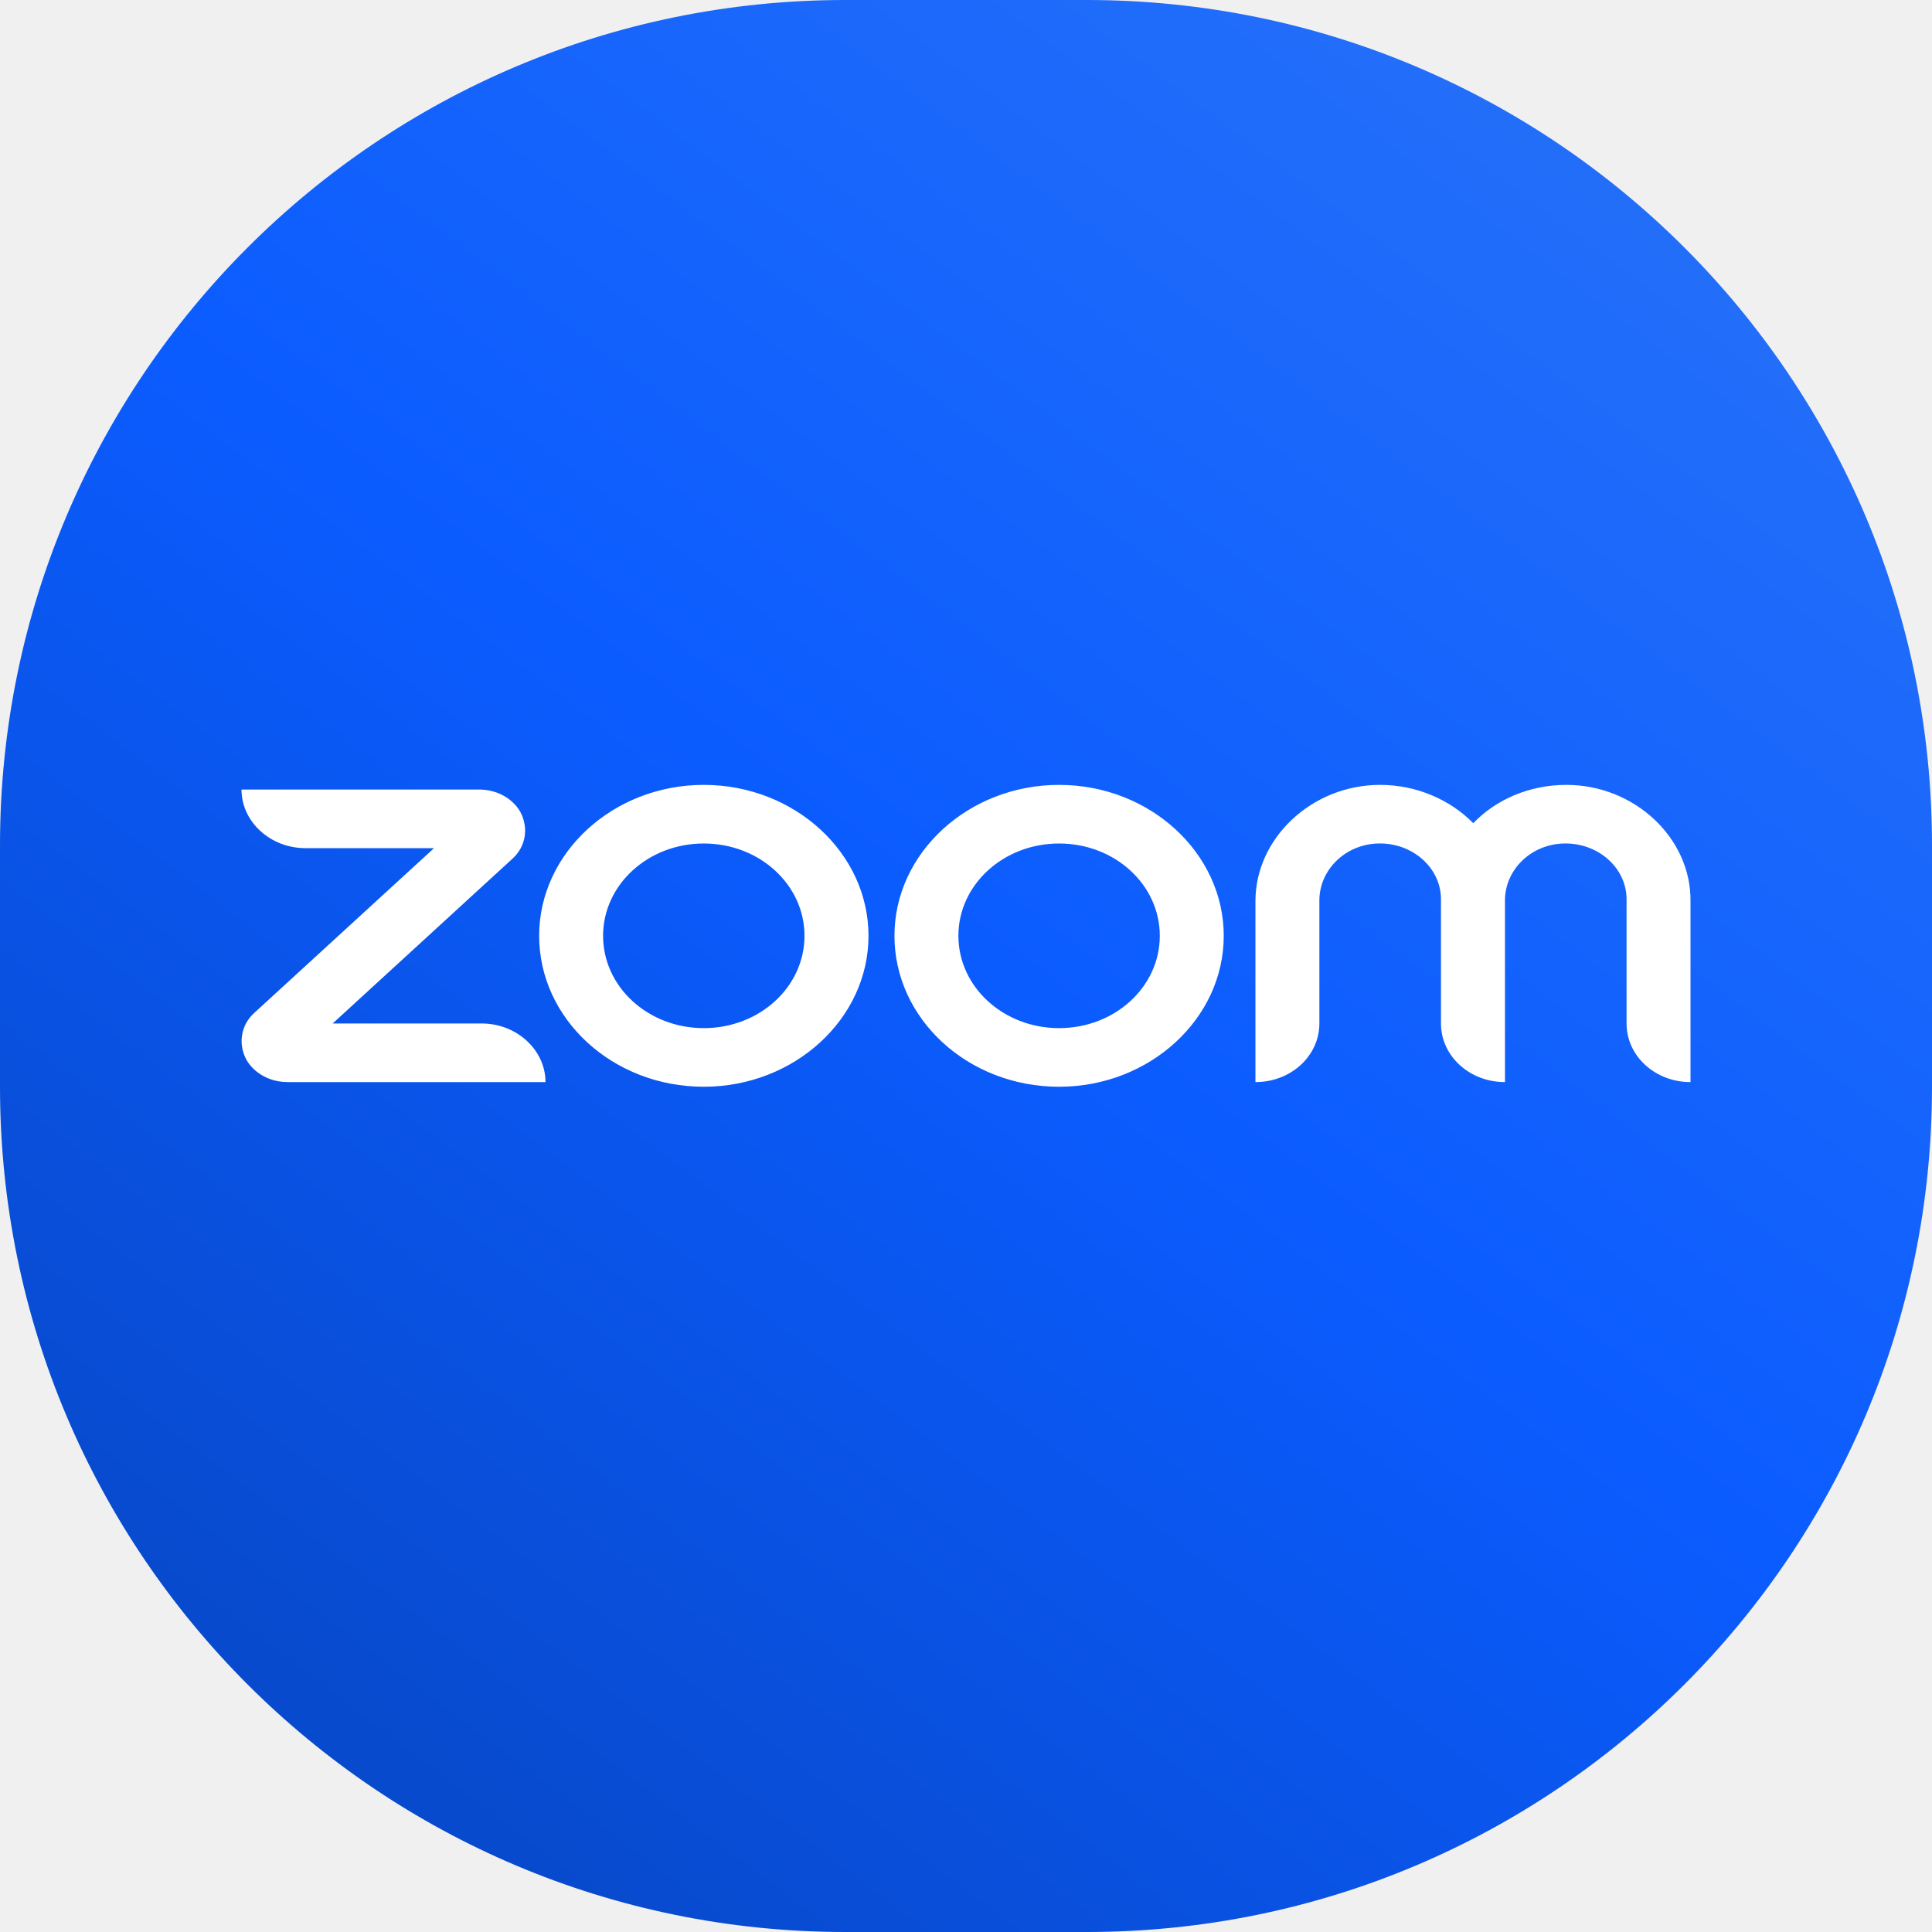
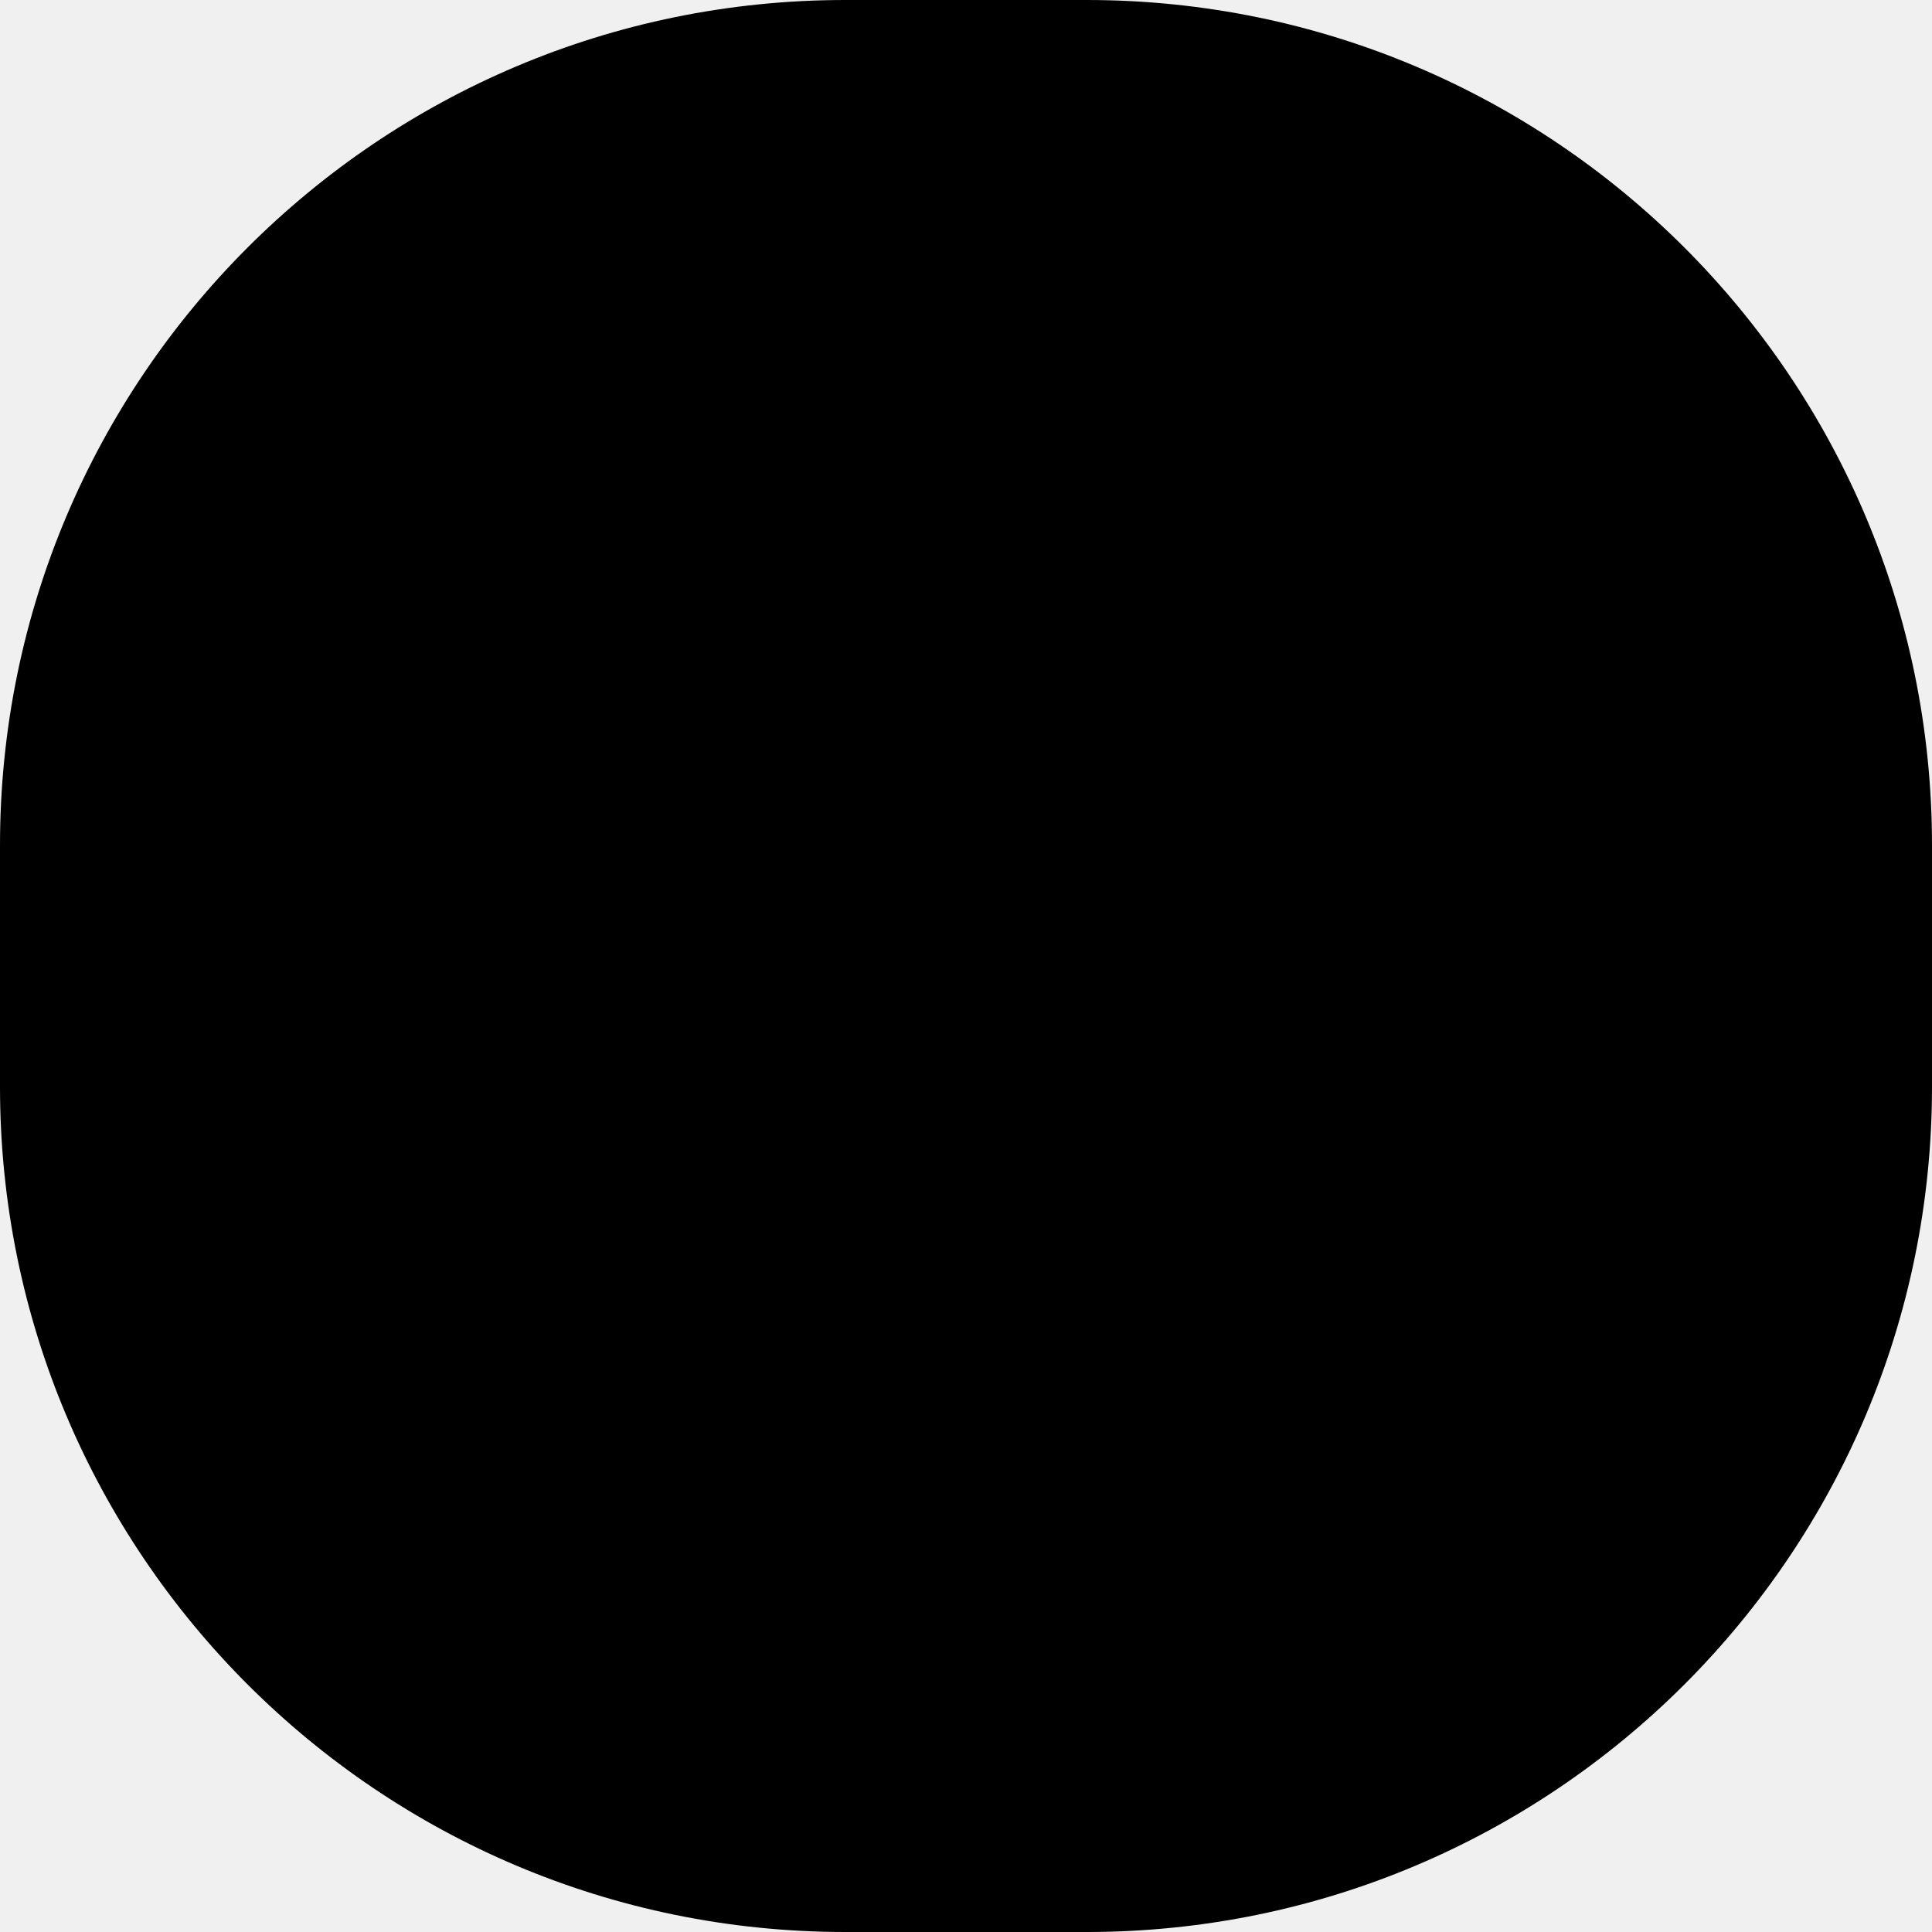
- <svg xmlns="http://www.w3.org/2000/svg" width="32" height="32" viewBox="0 0 32 32" fill="none">
-   <path d="M0 14C0 6.268 6.268 0 14 0H18C25.732 0 32 6.268 32 14V18C32 25.732 25.732 32 18 32H14C6.268 32 0 25.732 0 18V14Z" fill="url(#paint0_linear_32119_96)" />
-   <path d="M9.035 17.923H4.766C4.483 17.923 4.22 17.788 4.084 17.558C3.937 17.288 3.99 16.971 4.22 16.769L7.189 14.048H5.059C4.472 14.048 4 13.606 4 13.077H7.934C8.217 13.077 8.479 13.211 8.615 13.442C8.762 13.711 8.71 14.029 8.479 14.231L5.51 16.952H7.976C8.563 16.952 9.035 17.394 9.035 17.923ZM25.944 13C25.336 13 24.78 13.24 24.402 13.635C24.024 13.25 23.468 13 22.86 13C21.727 13 20.794 13.885 20.794 14.923V17.923C21.381 17.923 21.853 17.49 21.853 16.952V14.914C21.853 14.414 22.273 13.99 22.818 13.971C23.395 13.952 23.867 14.375 23.867 14.894V16.952C23.867 17.49 24.339 17.923 24.927 17.923V14.914C24.927 14.414 25.346 13.99 25.892 13.971C26.468 13.952 26.941 14.375 26.941 14.894V16.952C26.941 17.49 27.413 17.923 28 17.923V14.923C28.01 13.885 27.077 13 25.944 13ZM14.385 15.5C14.385 16.875 13.157 18 11.657 18C10.147 18 8.93 16.875 8.93 15.5C8.93 14.125 10.157 13 11.657 13C13.157 13 14.385 14.125 14.385 15.5ZM13.325 15.5C13.325 14.654 12.58 13.971 11.657 13.971C10.734 13.971 9.989 14.654 9.989 15.5C9.989 16.346 10.734 17.029 11.657 17.029C12.58 17.029 13.325 16.346 13.325 15.5ZM20.269 15.5C20.269 16.875 19.042 18 17.542 18C16.031 18 14.815 16.875 14.815 15.5C14.815 14.125 16.042 13 17.542 13C19.042 13 20.269 14.125 20.269 15.5ZM19.21 15.5C19.21 14.654 18.465 13.971 17.542 13.971C16.619 13.971 15.874 14.654 15.874 15.5C15.874 16.346 16.619 17.029 17.542 17.029C18.465 17.029 19.21 16.346 19.21 15.5Z" fill="white" />
+ <svg xmlns="http://www.w3.org/2000/svg" viewBox="0 0 32 32">
+   <path d="M0 14C0 6.268 6.268 0 14 0H18C25.732 0 32 6.268 32 14V18C32 25.732 25.732 32 18 32H14C6.268 32 0 25.732 0 18V14Z" />
+   <path d="M9.035 17.923H4.766C4.483 17.923 4.22 17.788 4.084 17.558C3.937 17.288 3.99 16.971 4.22 16.769L7.189 14.048H5.059C4.472 14.048 4 13.606 4 13.077H7.934C8.217 13.077 8.479 13.211 8.615 13.442C8.762 13.711 8.71 14.029 8.479 14.231L5.51 16.952H7.976C8.563 16.952 9.035 17.394 9.035 17.923ZM25.944 13C25.336 13 24.78 13.24 24.402 13.635C24.024 13.25 23.468 13 22.86 13C21.727 13 20.794 13.885 20.794 14.923V17.923C21.381 17.923 21.853 17.49 21.853 16.952V14.914C21.853 14.414 22.273 13.99 22.818 13.971C23.395 13.952 23.867 14.375 23.867 14.894V16.952C23.867 17.49 24.339 17.923 24.927 17.923V14.914C24.927 14.414 25.346 13.99 25.892 13.971C26.468 13.952 26.941 14.375 26.941 14.894V16.952C26.941 17.49 27.413 17.923 28 17.923V14.923C28.01 13.885 27.077 13 25.944 13ZM14.385 15.5C14.385 16.875 13.157 18 11.657 18C10.147 18 8.93 16.875 8.93 15.5C8.93 14.125 10.157 13 11.657 13C13.157 13 14.385 14.125 14.385 15.5ZM13.325 15.5C13.325 14.654 12.58 13.971 11.657 13.971C10.734 13.971 9.989 14.654 9.989 15.5C9.989 16.346 10.734 17.029 11.657 17.029C12.58 17.029 13.325 16.346 13.325 15.5ZM20.269 15.5C20.269 16.875 19.042 18 17.542 18C16.031 18 14.815 16.875 14.815 15.5C14.815 14.125 16.042 13 17.542 13C19.042 13 20.269 14.125 20.269 15.5ZM19.21 15.5C19.21 14.654 18.465 13.971 17.542 13.971C16.619 13.971 15.874 14.654 15.874 15.5C15.874 16.346 16.619 17.029 17.542 17.029C18.465 17.029 19.21 16.346 19.21 15.5Z" />
  <defs>
-     <linearGradient id="paint0_linear_32119_96" x1="6" y1="29" x2="26" y2="2.5" gradientUnits="userSpaceOnUse">
+     <linearGradient x1="6" y1="29" x2="26" y2="2.5" gradientUnits="userSpaceOnUse">
      <stop stop-color="#084ACD" />
      <stop offset="0.505" stop-color="#0B5CFF" />
      <stop offset="1" stop-color="#236EF9" />
    </linearGradient>
  </defs>
</svg>
